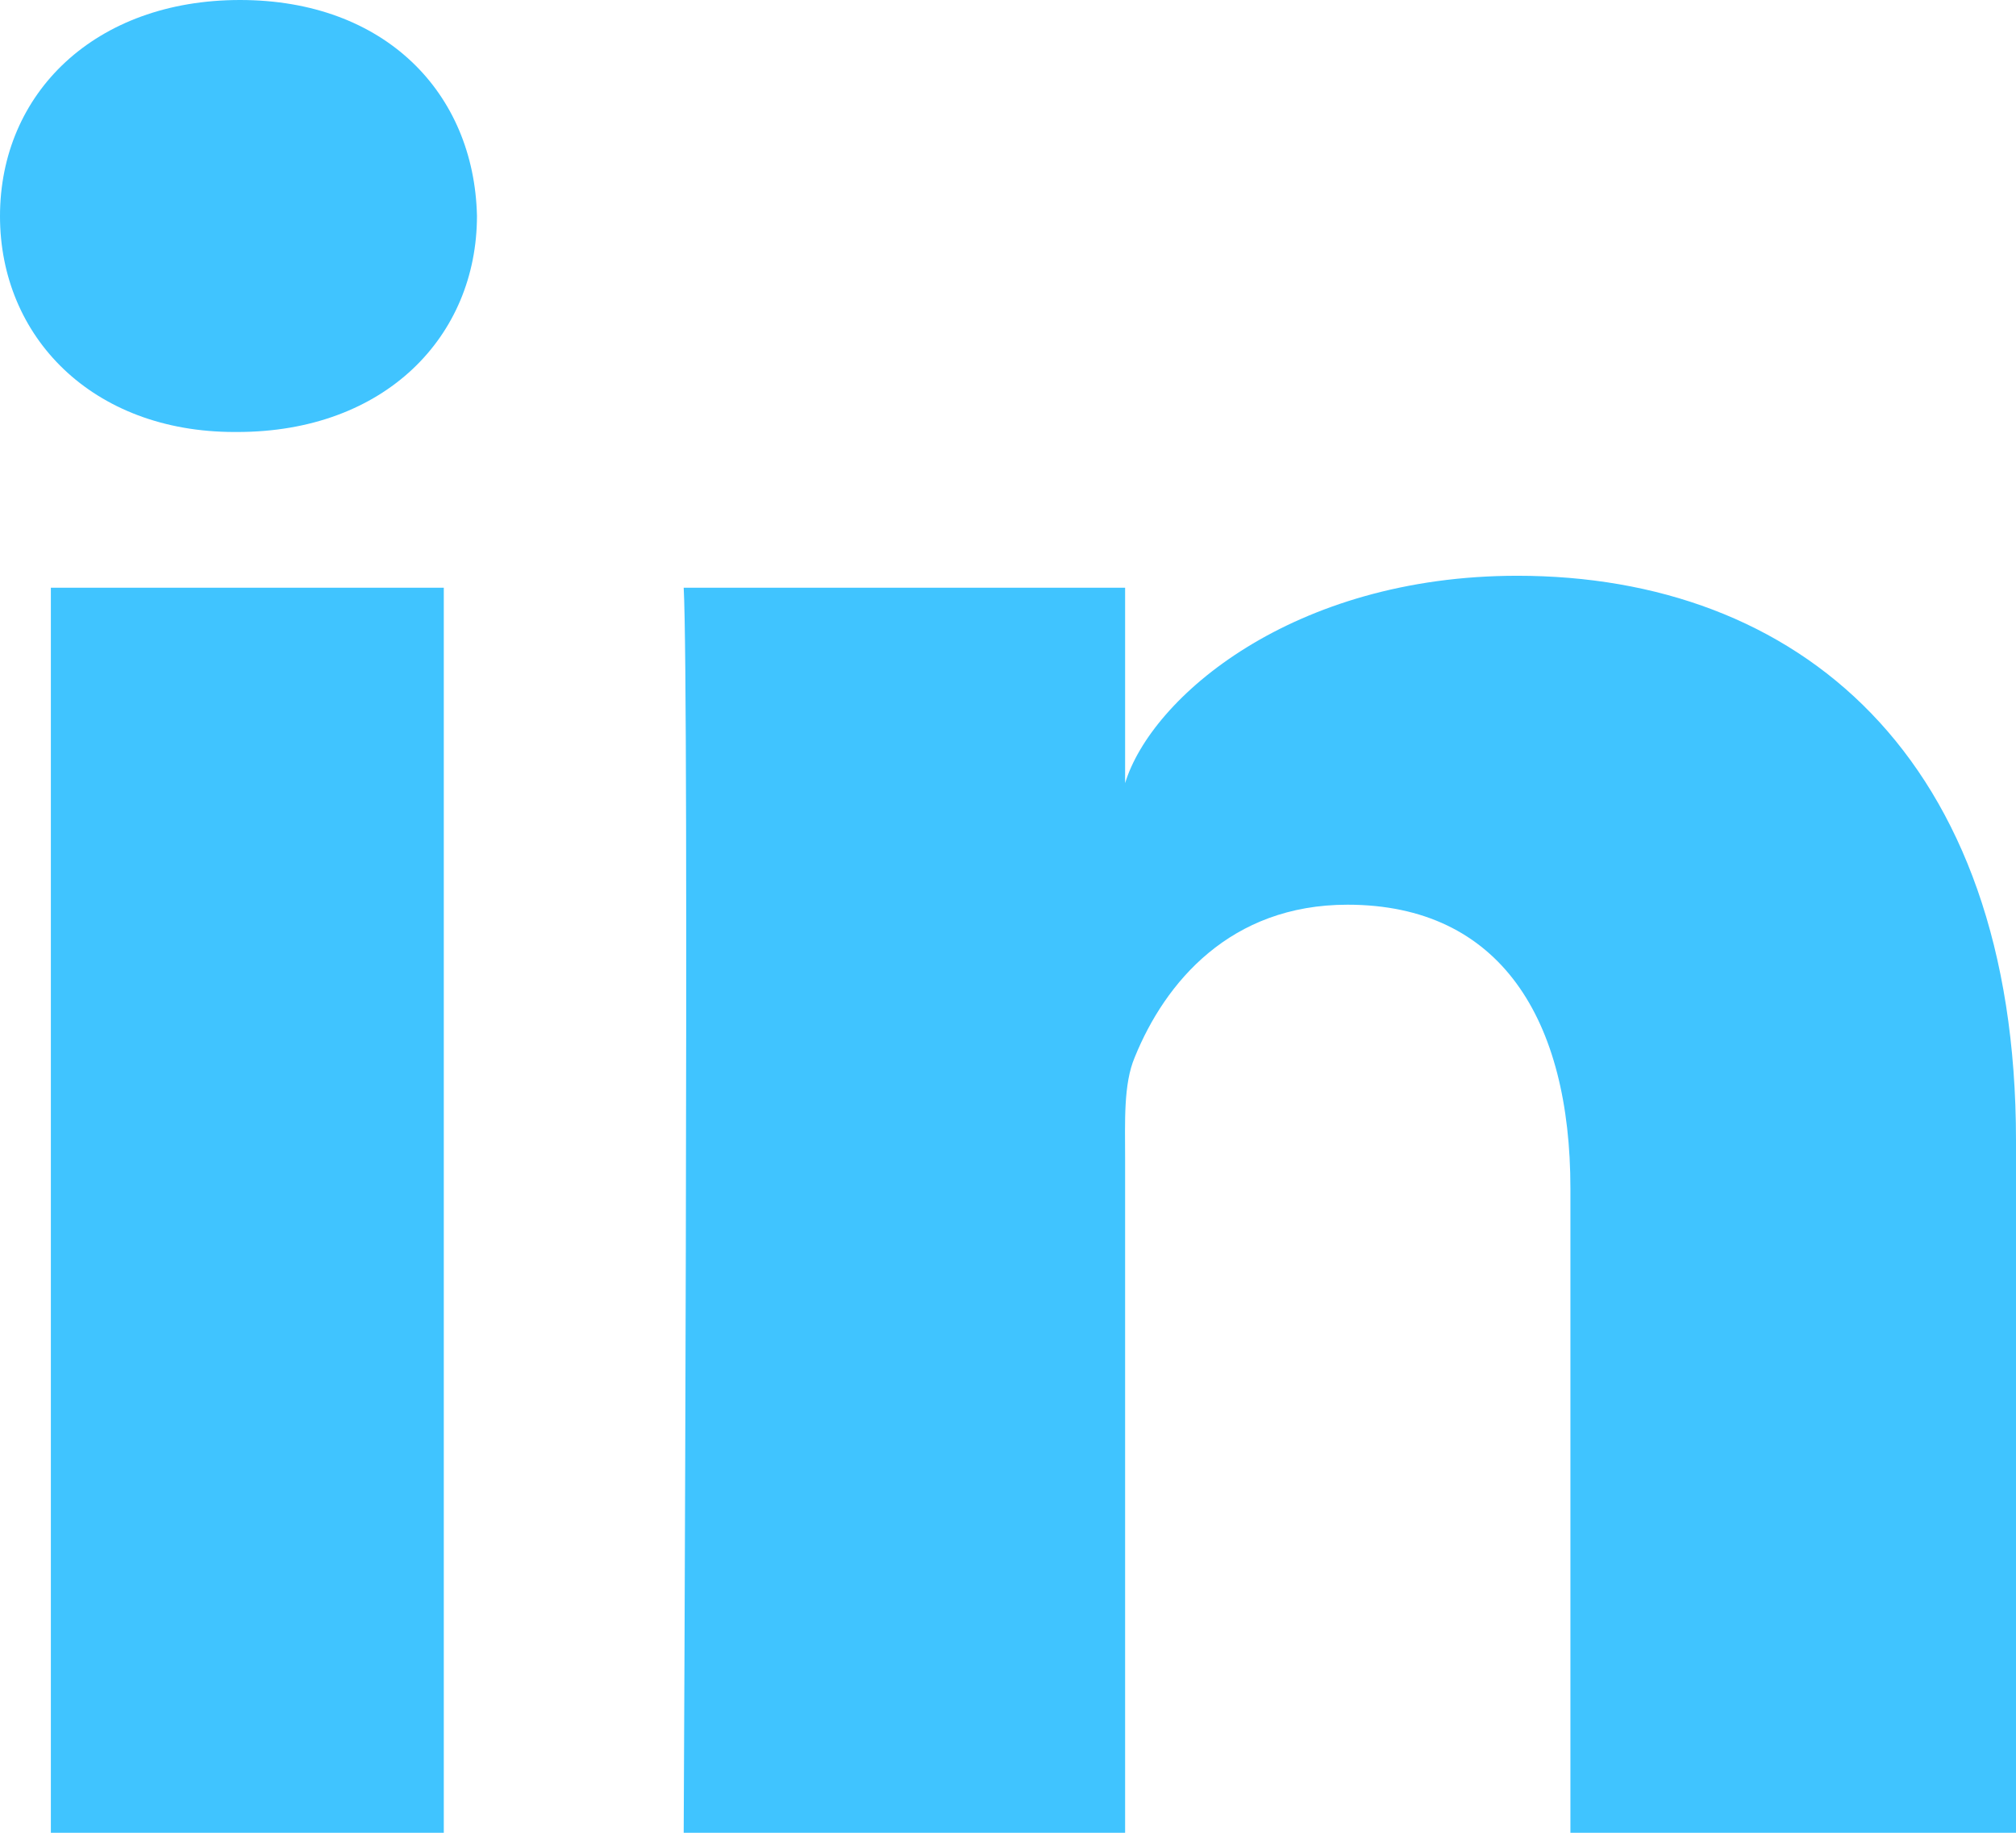
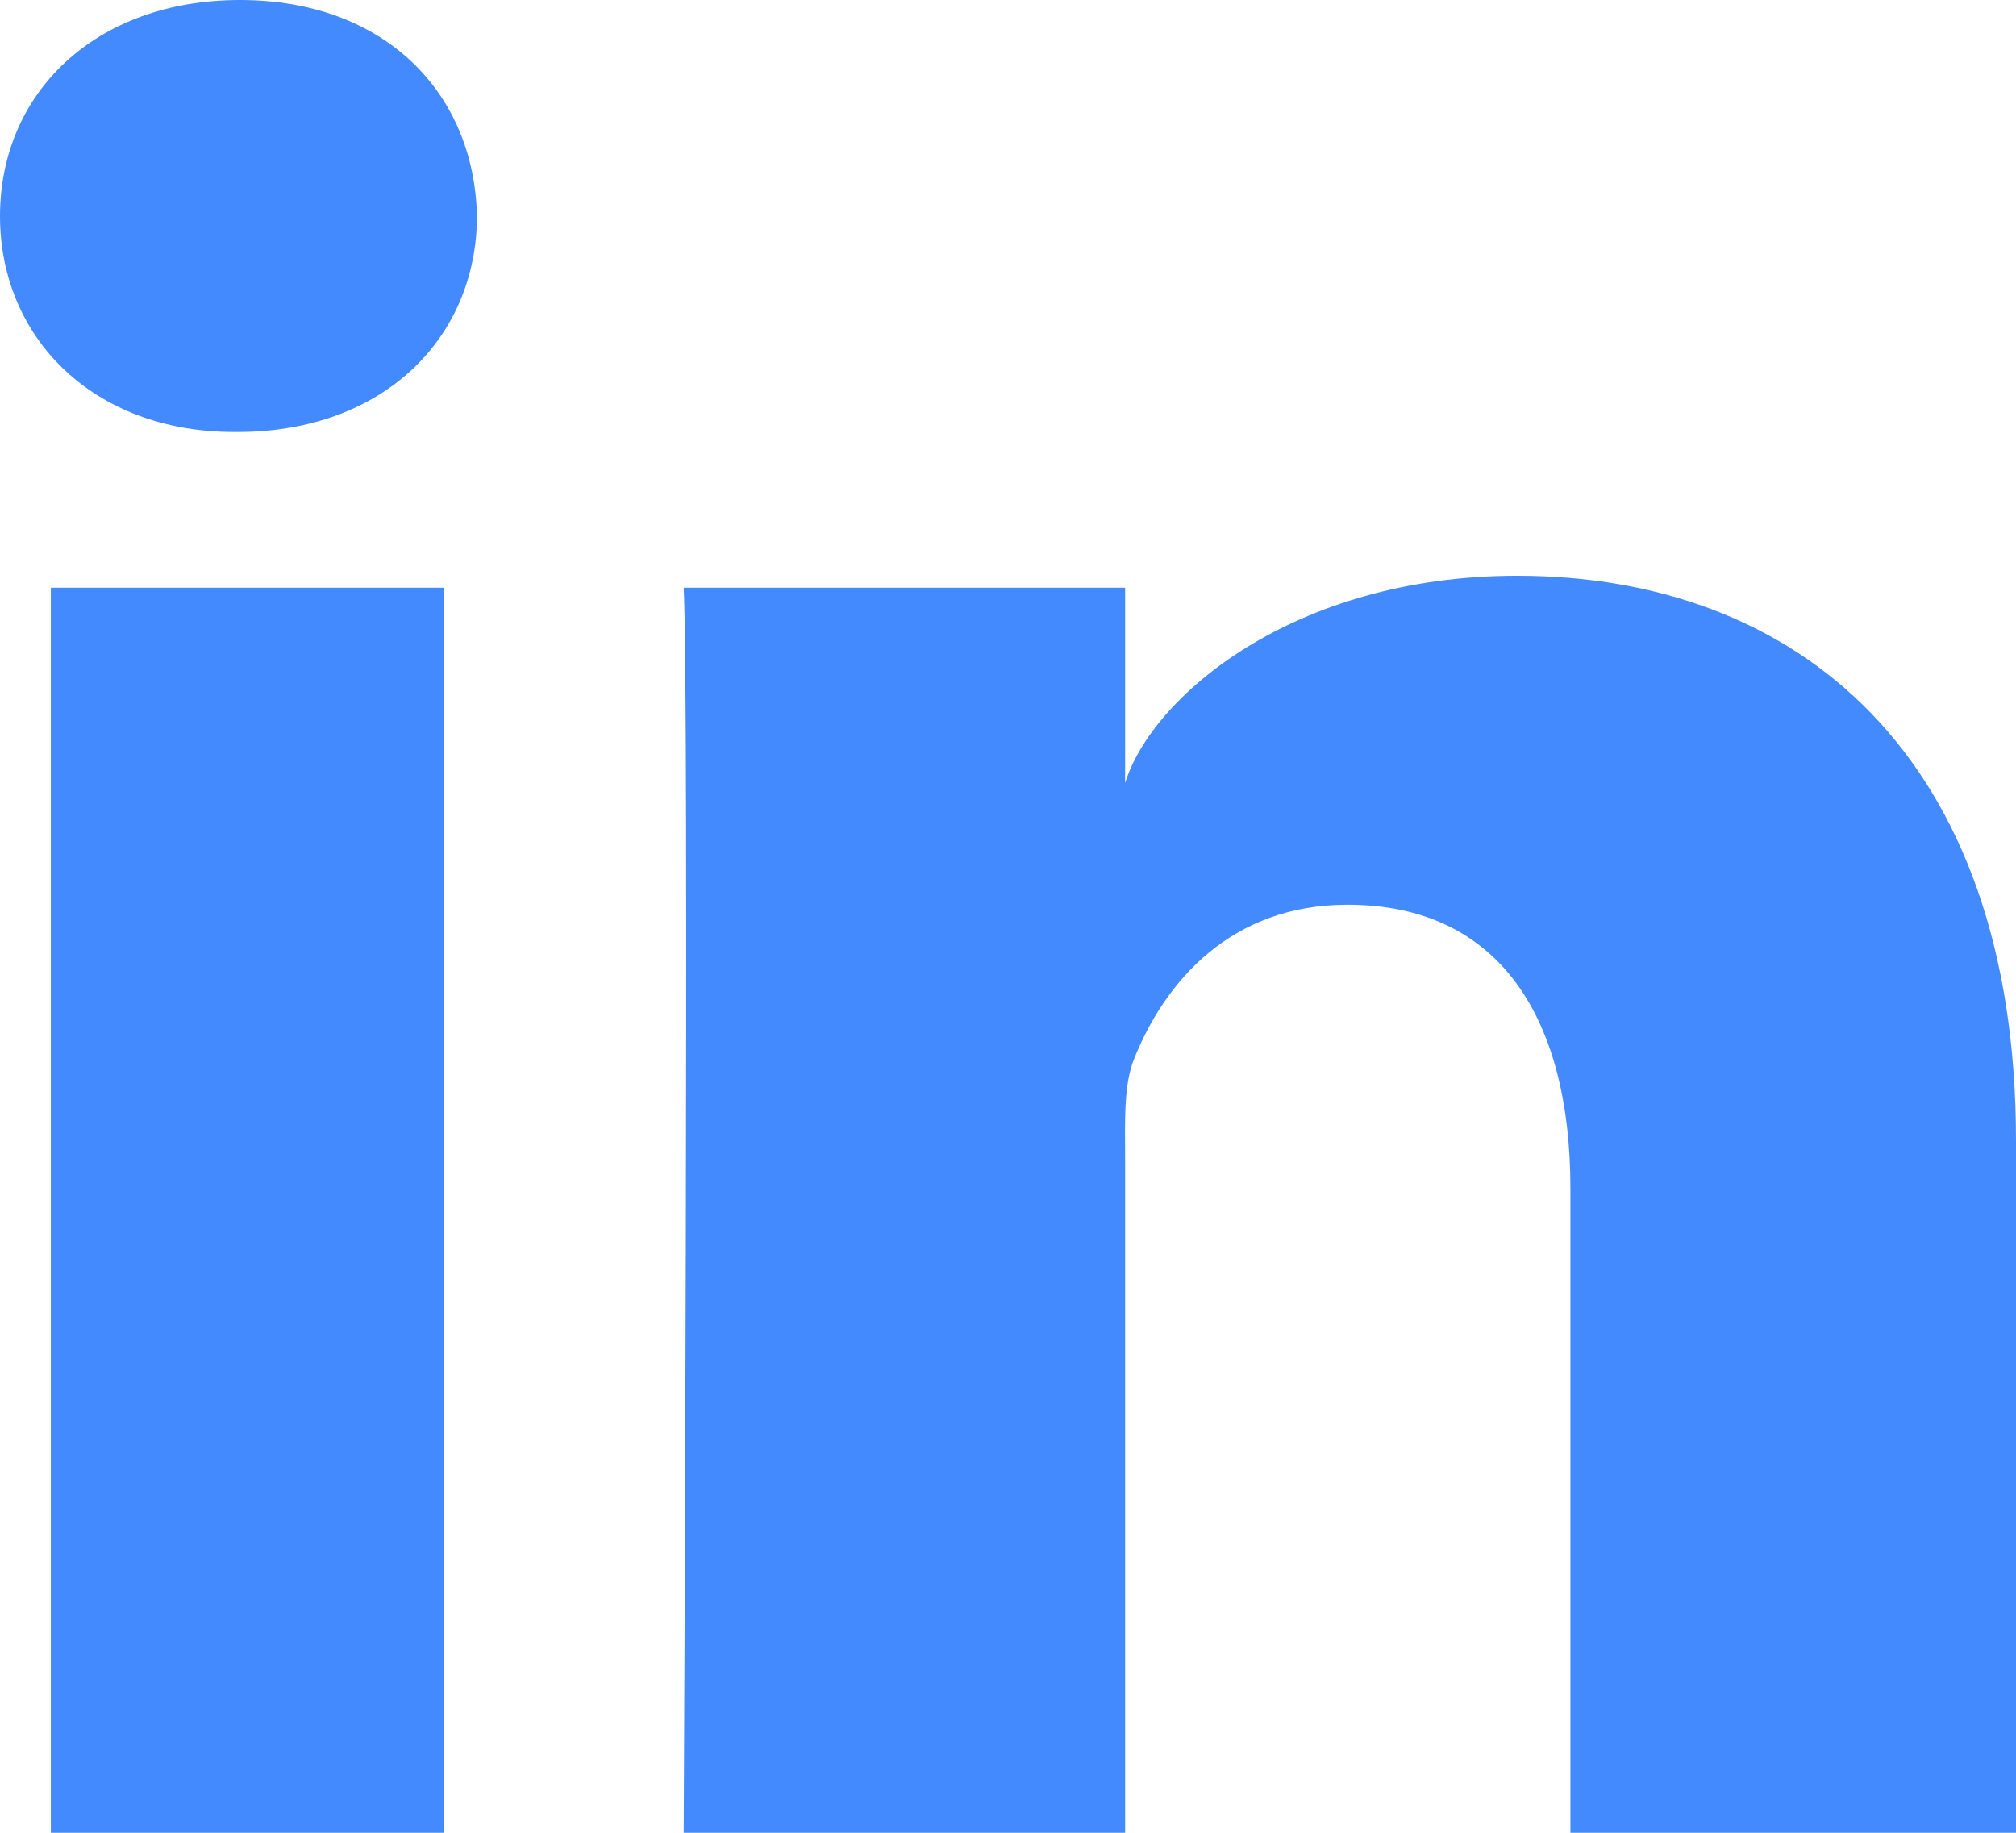
<svg xmlns="http://www.w3.org/2000/svg" width="44px" height="40px" viewBox="0 0 44 40" version="1.1">
  <g id="Icons" stroke="none" stroke-width="1" fill="none" fill-rule="evenodd">
-     <g id="Black" transform="translate(-702, -265)" fill="#40c4ff">
+     <g id="Black" transform="translate(-702, -265)" fill="#448aff">
      <path d="M746,305 L736.275,305 L736.275,290.938 C736.275,287.258 734.754,284.745 731.409,284.745 C728.851,284.745 727.428,286.441 726.766,288.075 C726.517,288.661 726.556,289.478 726.556,290.296 L726.556,305 L716.922,305 C716.922,305 717.046,280.091 716.922,277.827 L726.556,277.827 L726.556,282.092 C727.125,280.227 730.204,277.566 735.116,277.566 C741.211,277.566 746,281.474 746,289.891 L746,305 L746,305 Z M707.179,274.428 L707.117,274.428 C704.013,274.428 702,272.351 702,269.718 C702,267.034 704.072,265 707.239,265 C710.403,265 712.348,267.029 712.41,269.71 C712.41,272.343 710.403,274.428 707.179,274.428 L707.179,274.428 L707.179,274.428 Z M703.11,277.827 L711.686,277.827 L711.686,305 L703.11,305 L703.11,277.827 L703.11,277.827 Z" id="LinkedIn" />
    </g>
  </g>
</svg>
